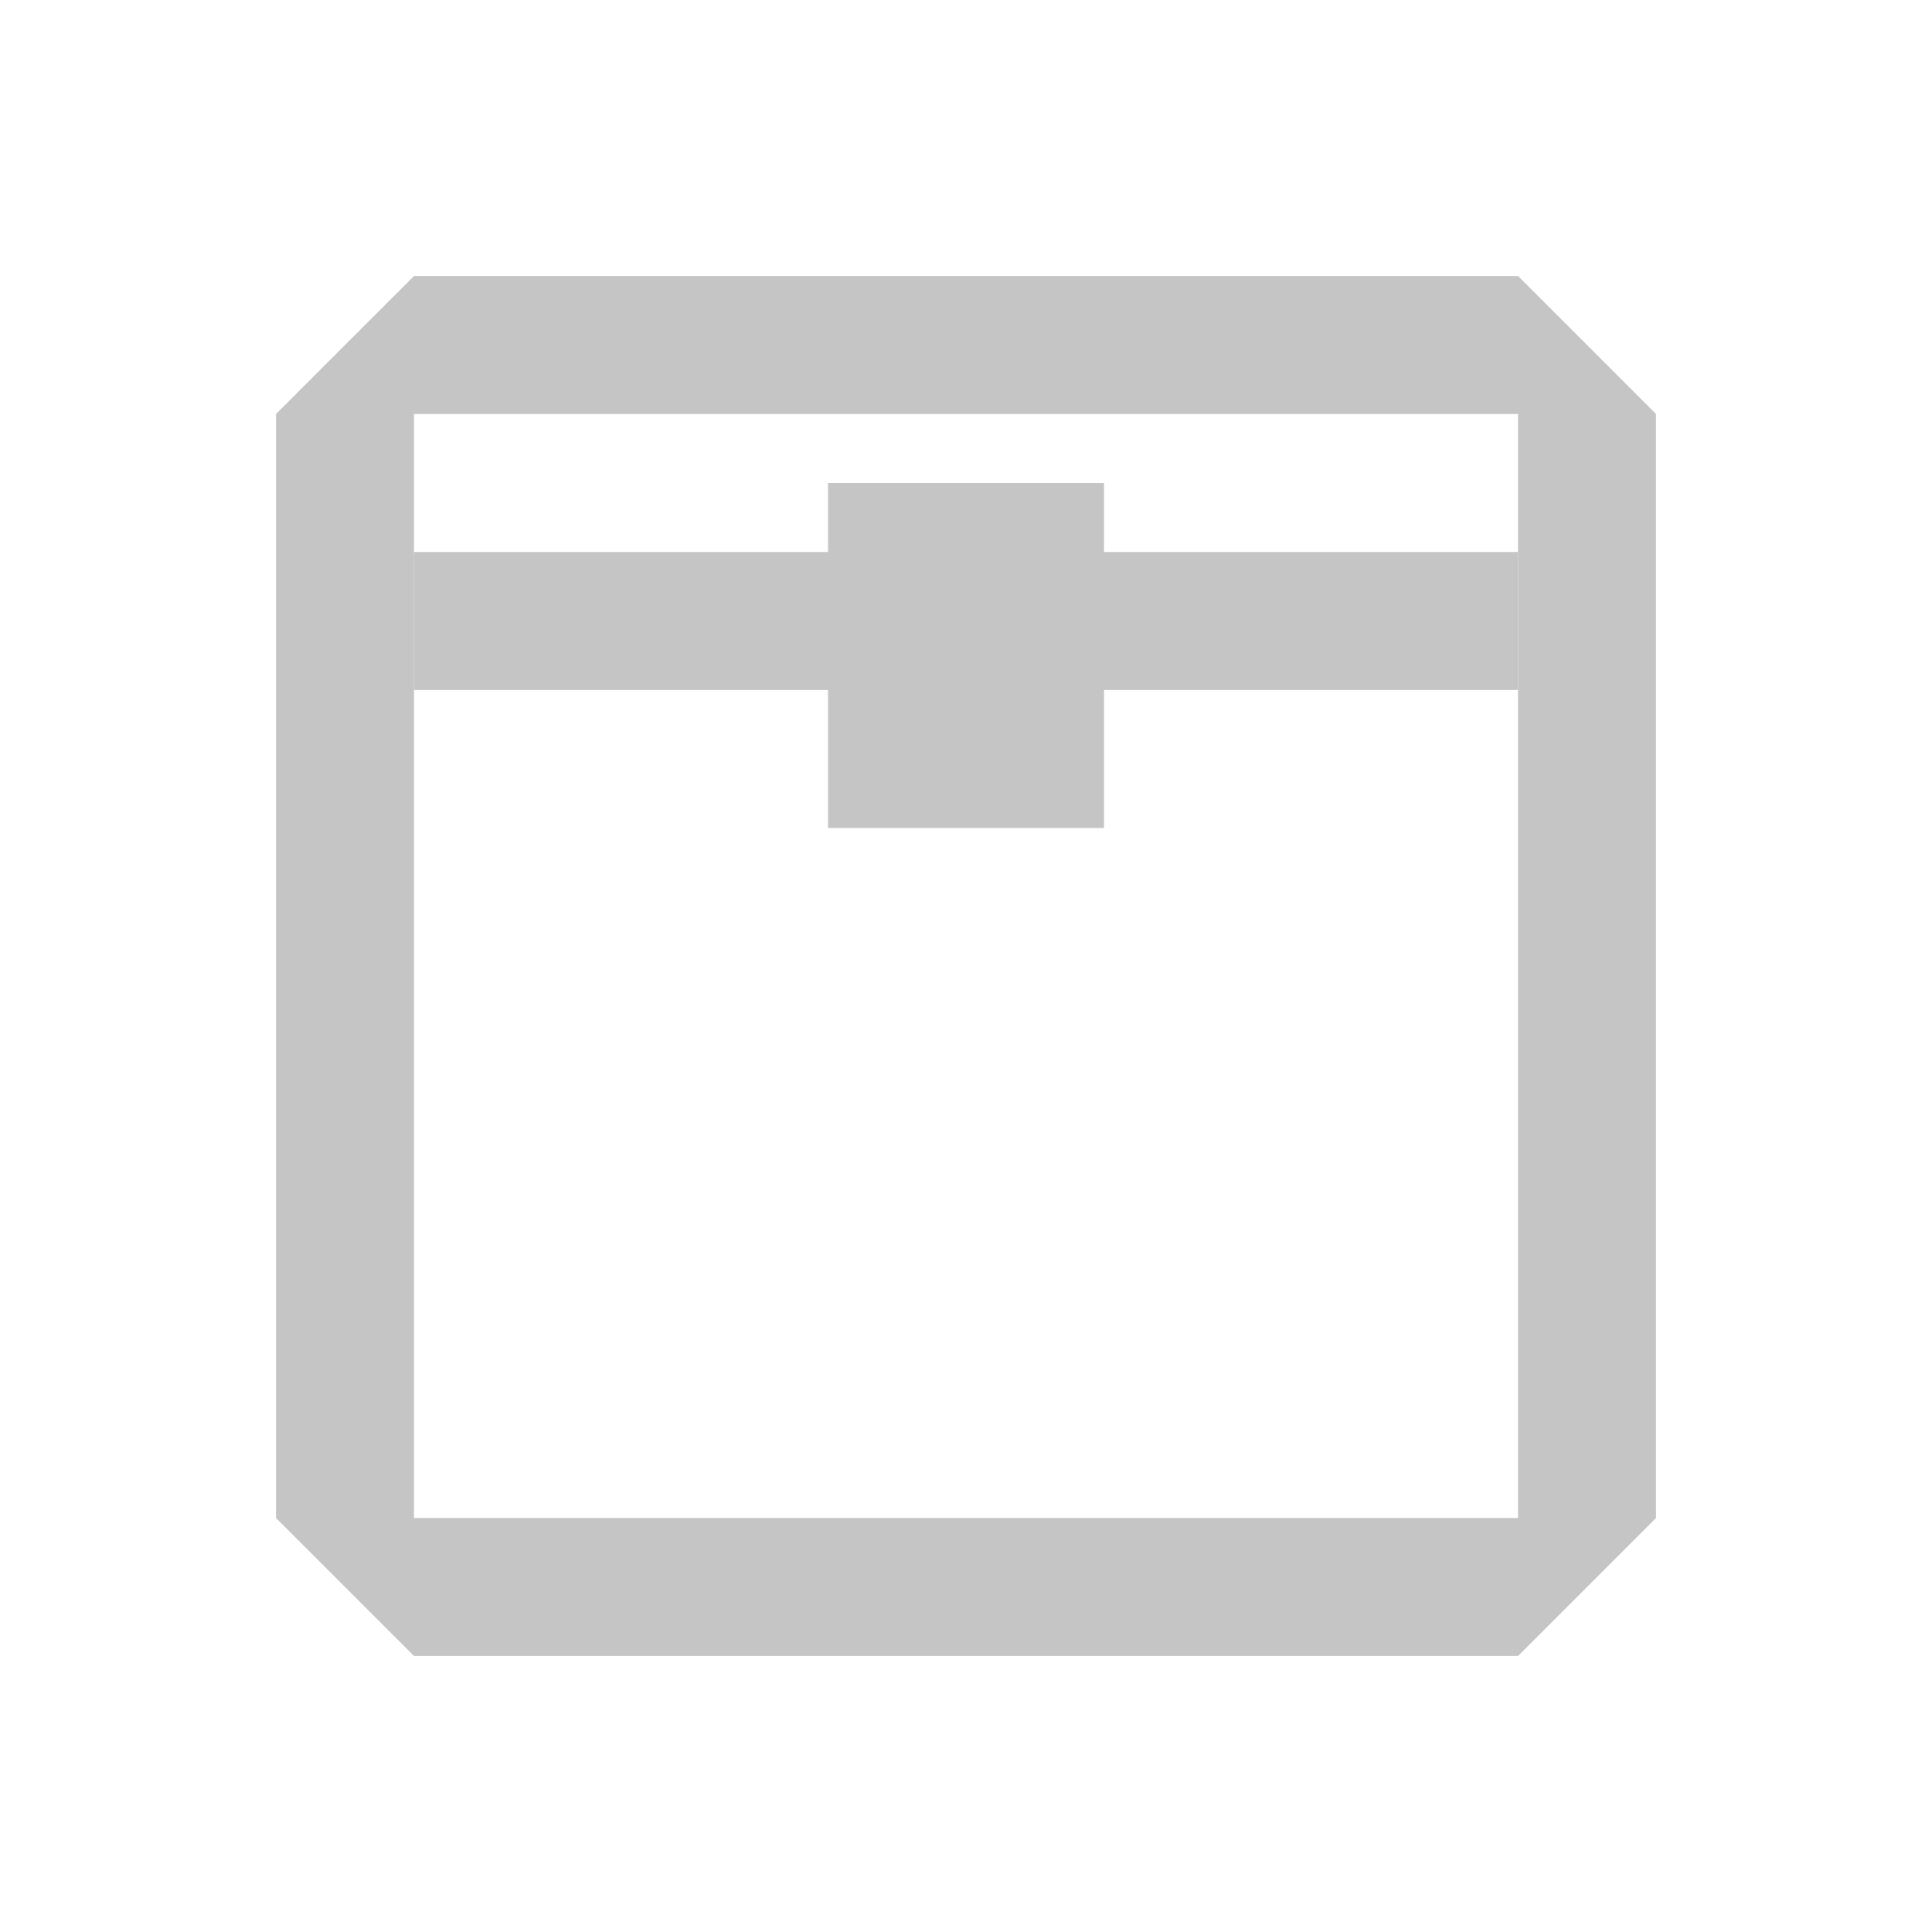
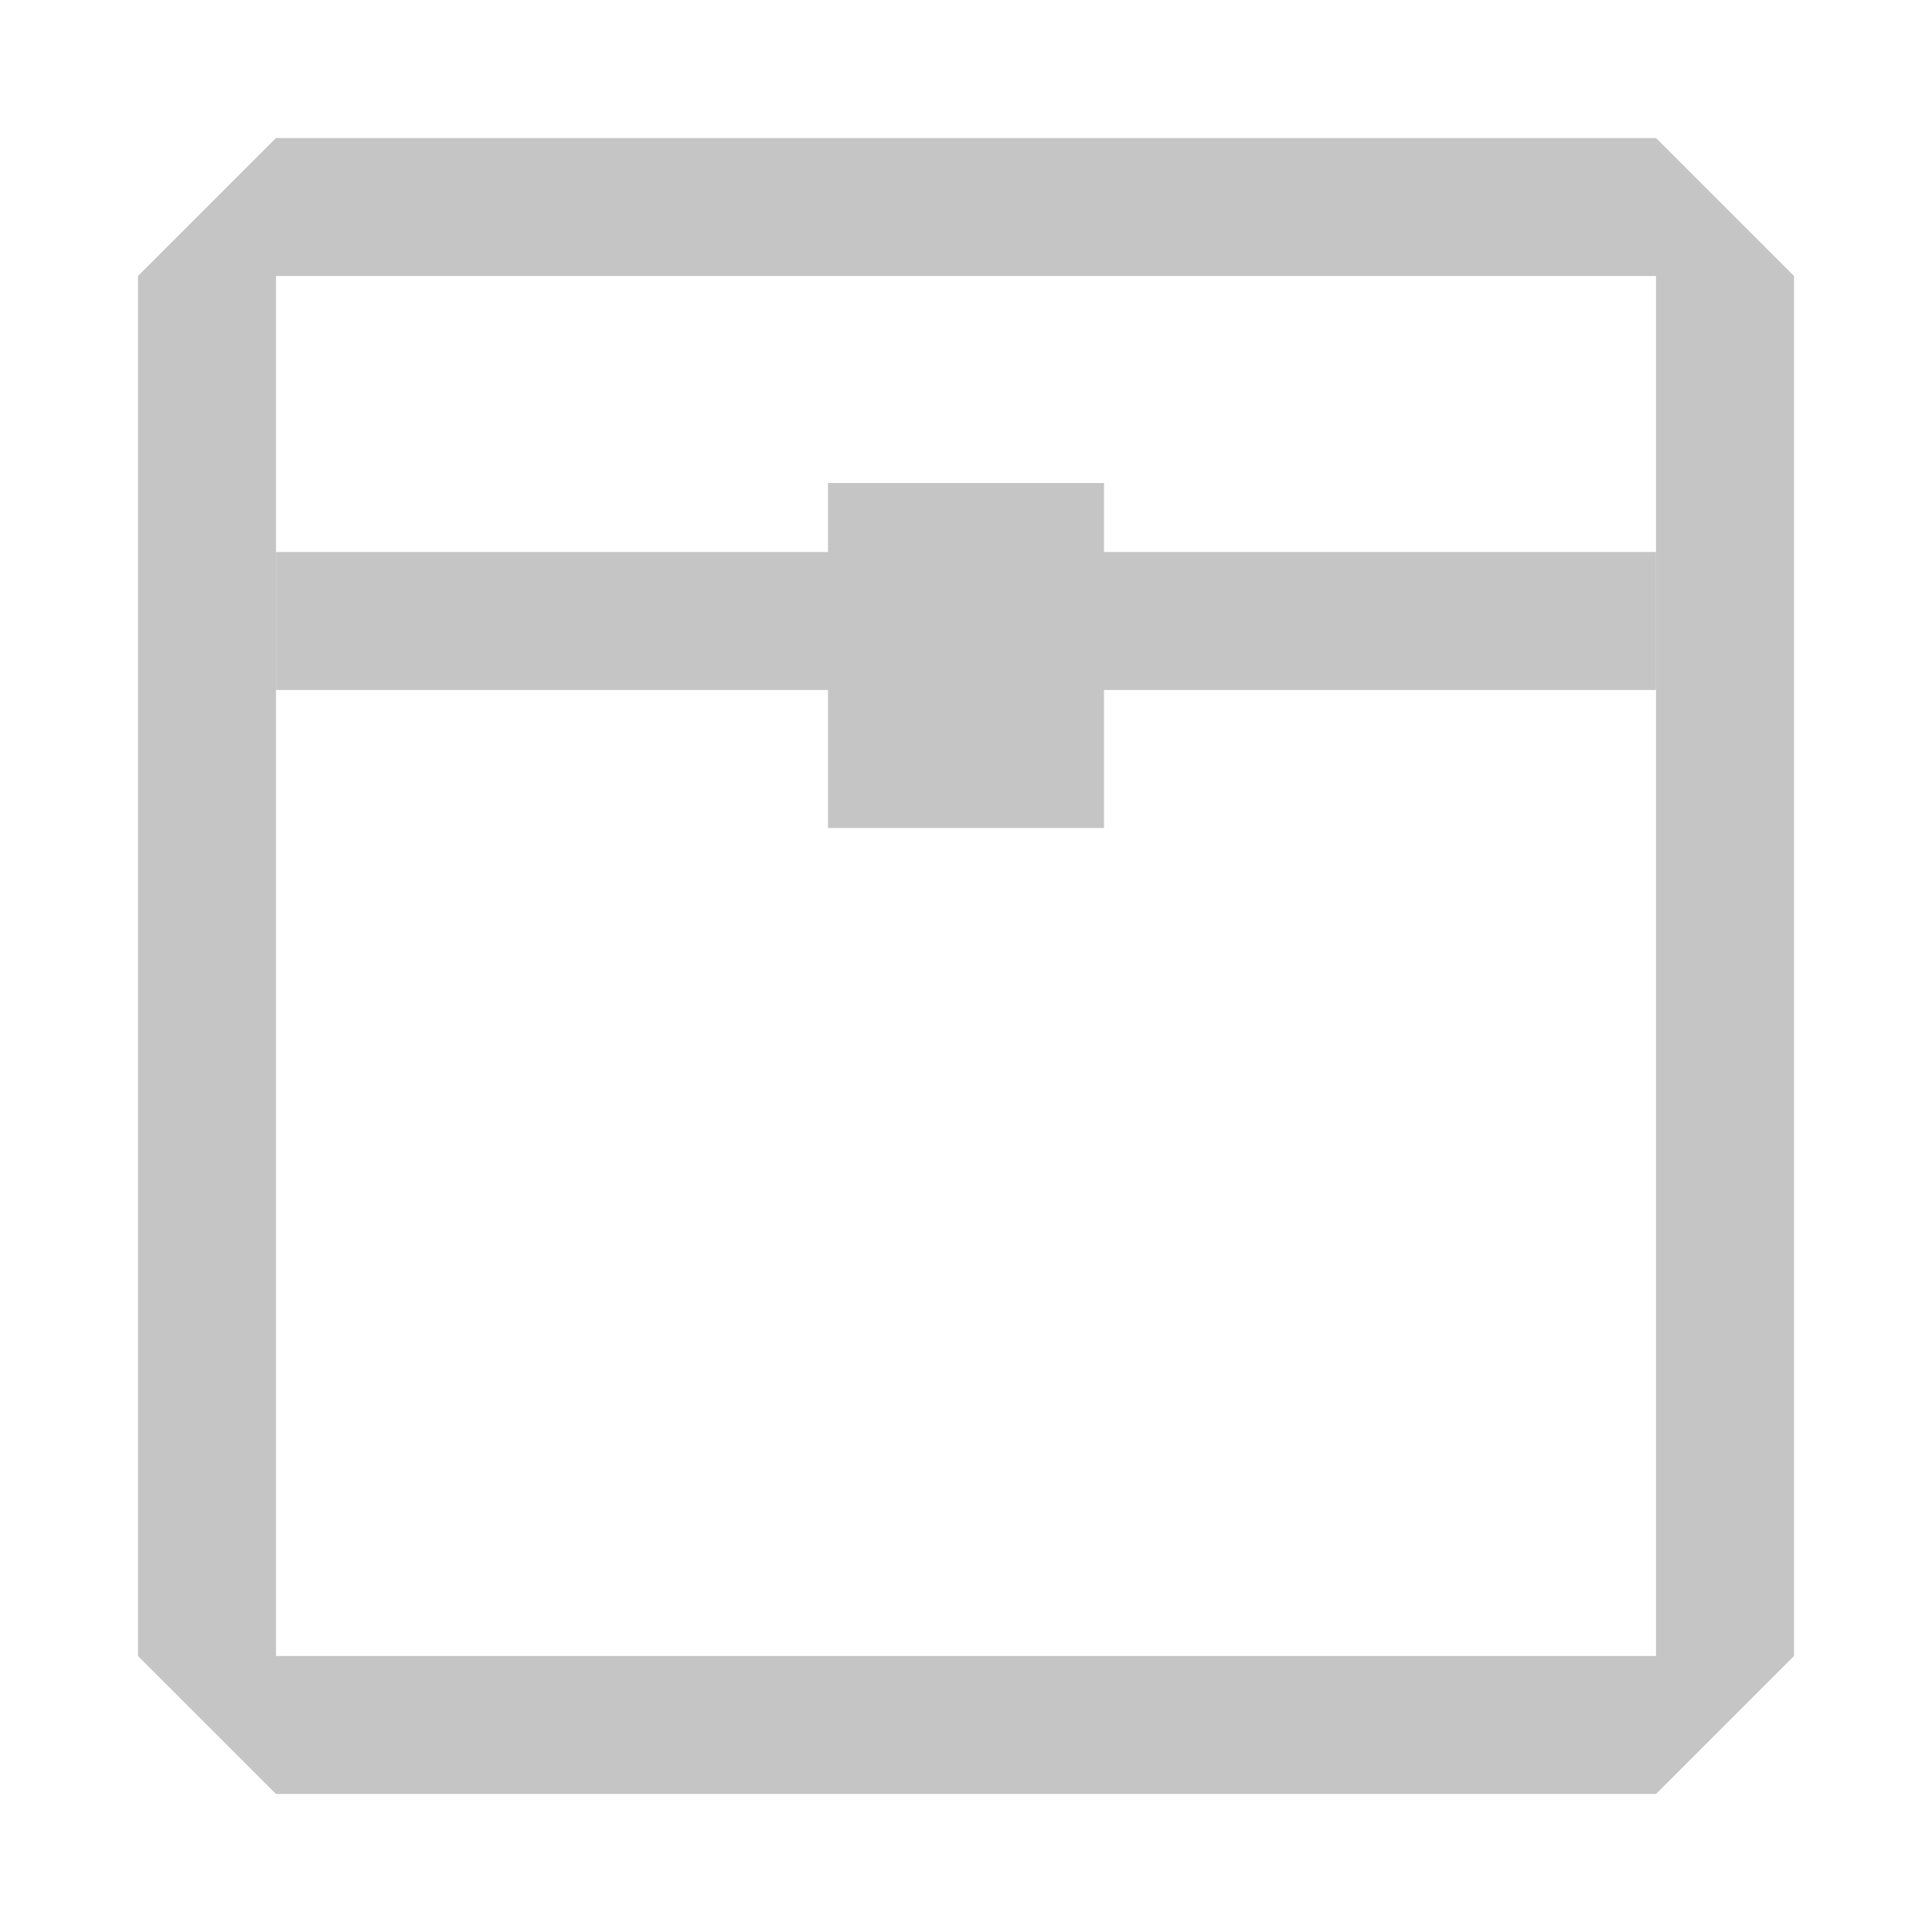
<svg xmlns="http://www.w3.org/2000/svg" width="14" height="14" viewBox="0 0 14 14" fill="none">
-   <path fill-rule="evenodd" clip-rule="evenodd" d="M2 11L3 12H11L12 11V3L11 2H3L2 3V11ZM3 3V4V5V11H11V5V4V3H3Z" fill="#C5C5C5" />
-   <path d="M3 5H6V6H8V5H11V4H8V3.5H6V4H3V5Z" fill="#C5C5C5" />
+   <path fill-rule="evenodd" clip-rule="evenodd" d="M1 12L2 13H12L13 12V2L12 1H2L1 2V12ZM2 2V4V5V12H12V5V4V2H2Z" fill="#C5C5C5" />
+   <path d="M2 5H6V6H8V5H12V4H8V3.5H6V4H2V5Z" fill="#C5C5C5" />
</svg>
